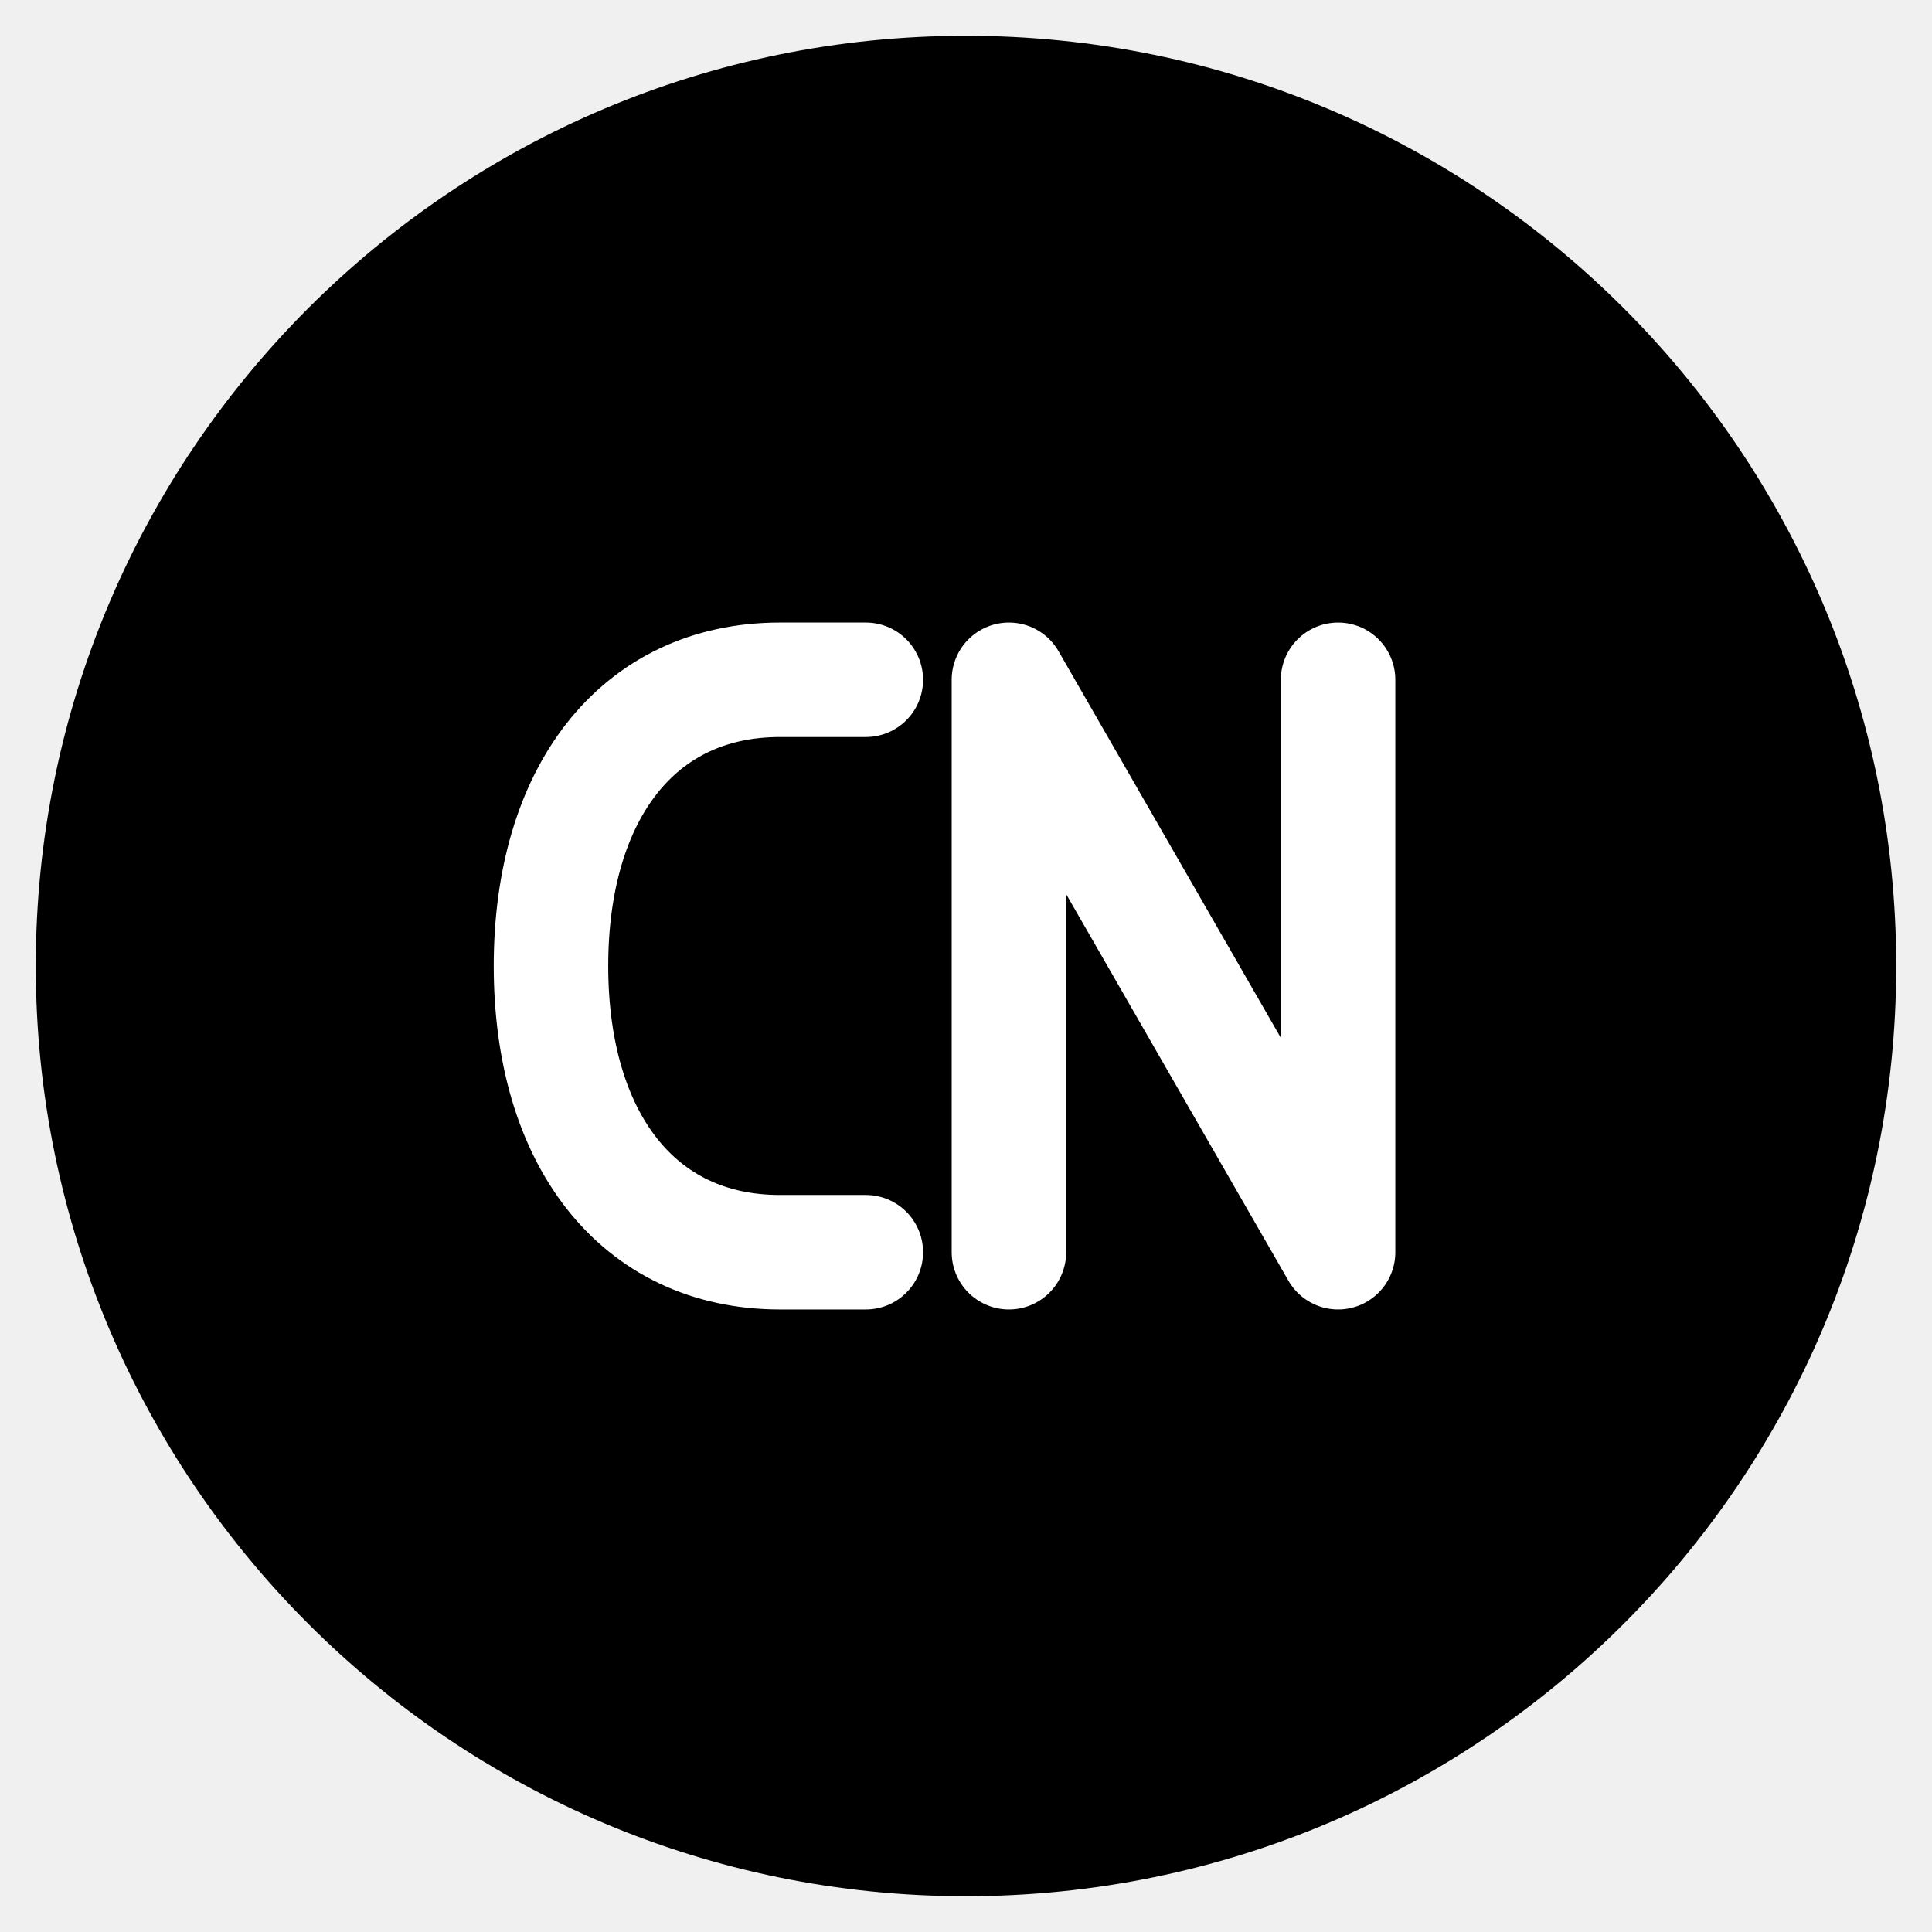
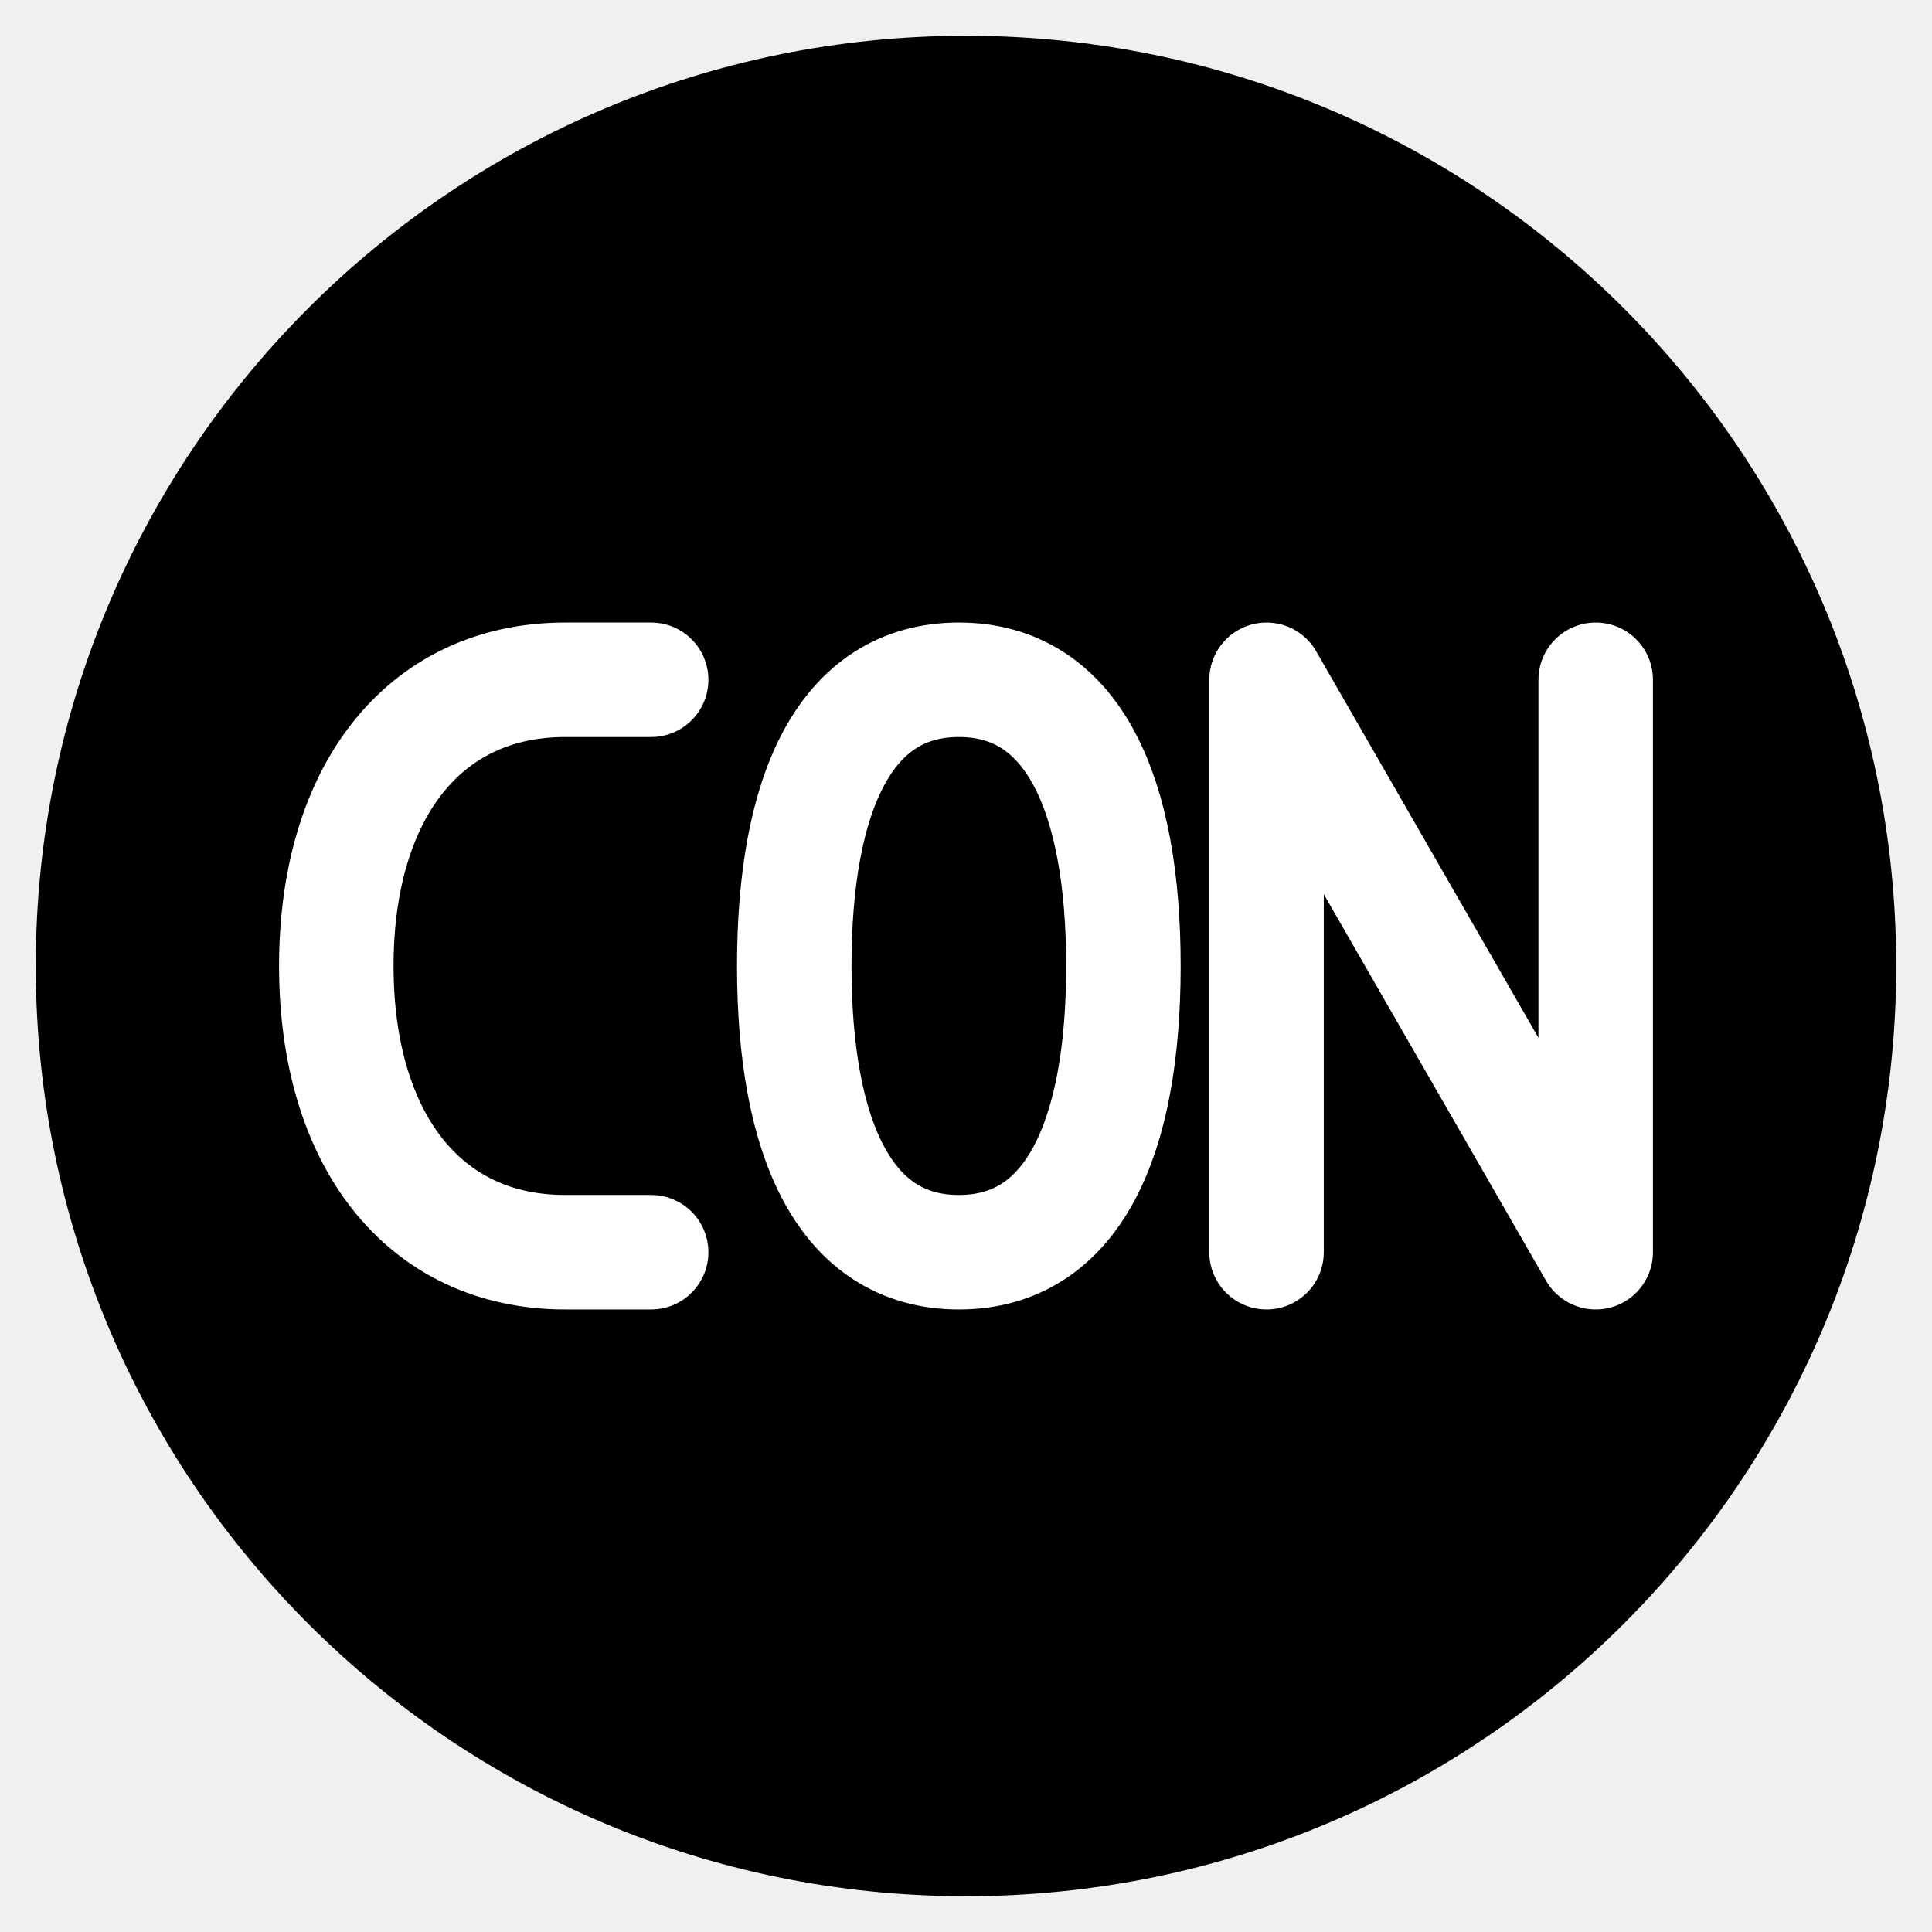
<svg xmlns="http://www.w3.org/2000/svg" viewBox="0 0 108 108">
  <circle cx="54" cy="54" r="52" fill="#000000" />
-   <path d="M48.4 38h-4.8c-8 0-12.8 6.4-12.8 16s4.8 16 12.8 16h4.8" fill="none" stroke="#FFFFFF" stroke-width="6.4" stroke-linecap="round" stroke-linejoin="round" />
-   <path d="M56.4 70V38l18.4 32V38" fill="none" stroke="#FFFFFF" stroke-width="6.4" stroke-linecap="round" stroke-linejoin="round" />
+   <path d="M36.4 38h-4.8c-8 0-12.8 6.4-12.8 16s4.8 16 12.8 16h4.8" fill="none" stroke="#FFFFFF" stroke-width="6.4" stroke-linecap="round" stroke-linejoin="round" />
+   <path d="M53.6 38c-6.4 0-9.2 6.4-9.2 16s2.8 16 9.2 16 9.2-6.4 9.2-16-2.8-16-9.2-16Z" fill="none" stroke="#FFFFFF" stroke-width="6.4" stroke-linecap="round" stroke-linejoin="round" />
+   <path d="M70.8 70V38l18.4 32V38" fill="none" stroke="#FFFFFF" stroke-width="6.4" stroke-linecap="round" stroke-linejoin="round" />
</svg>
